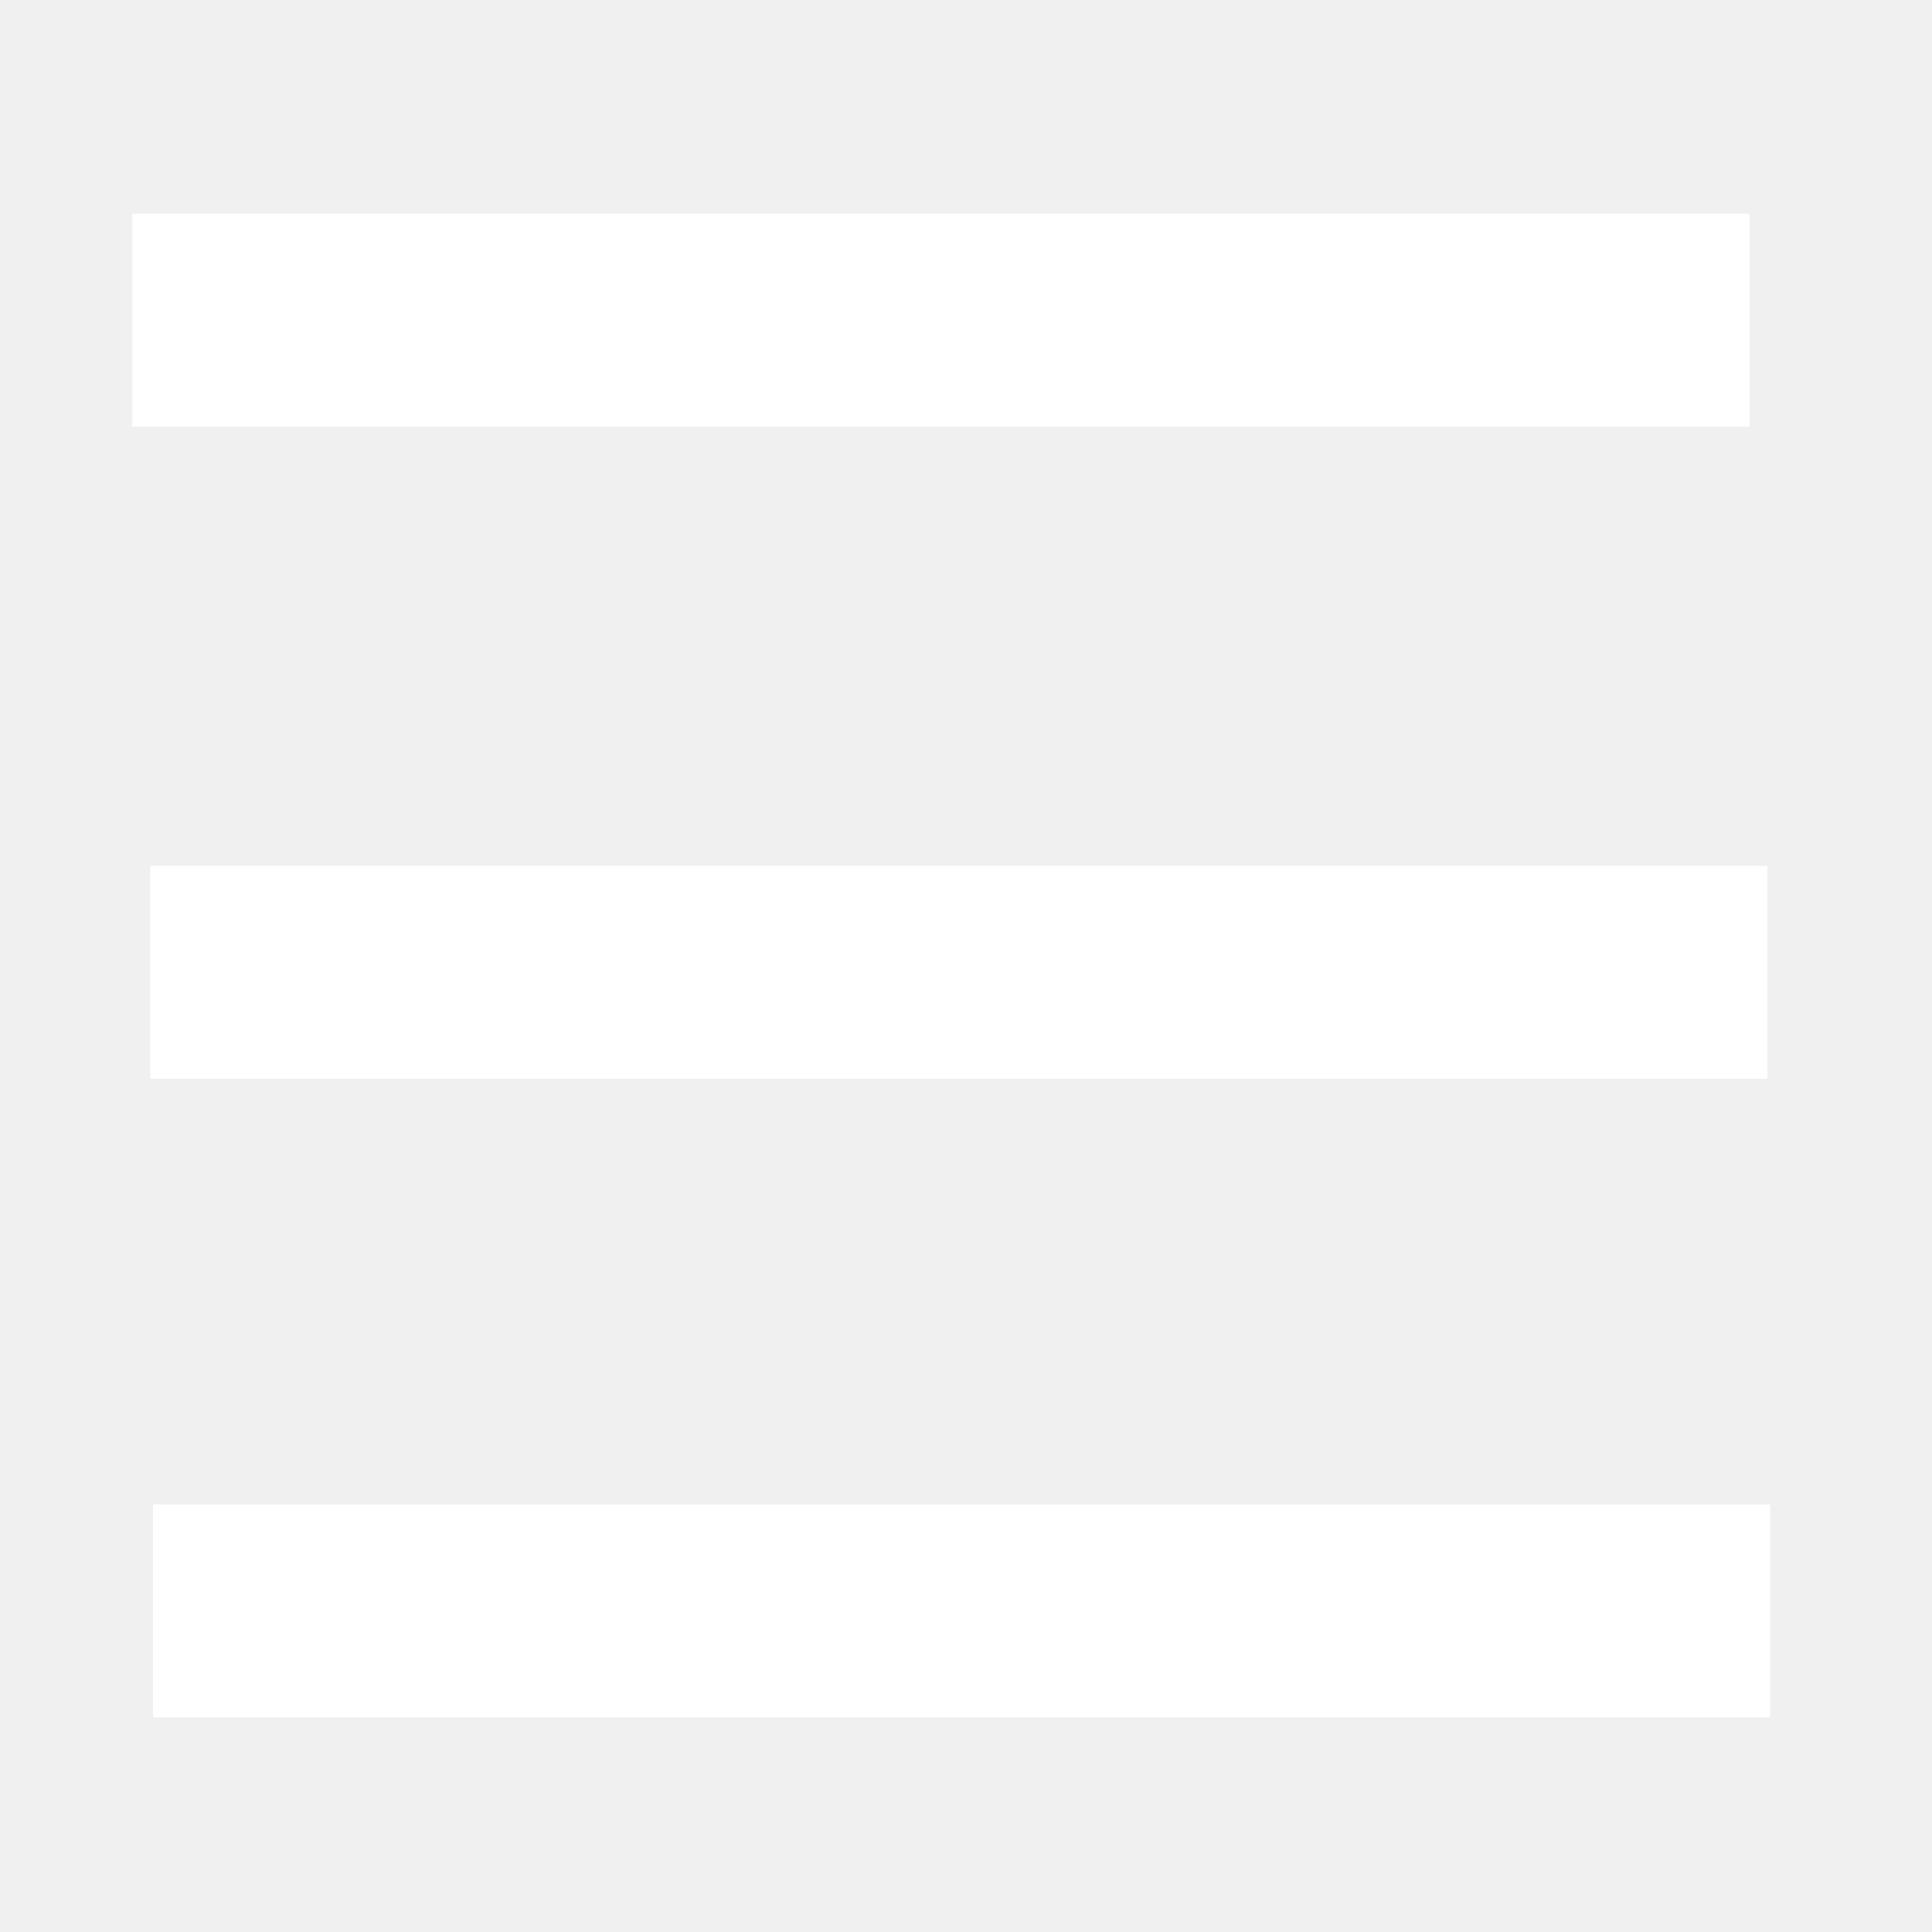
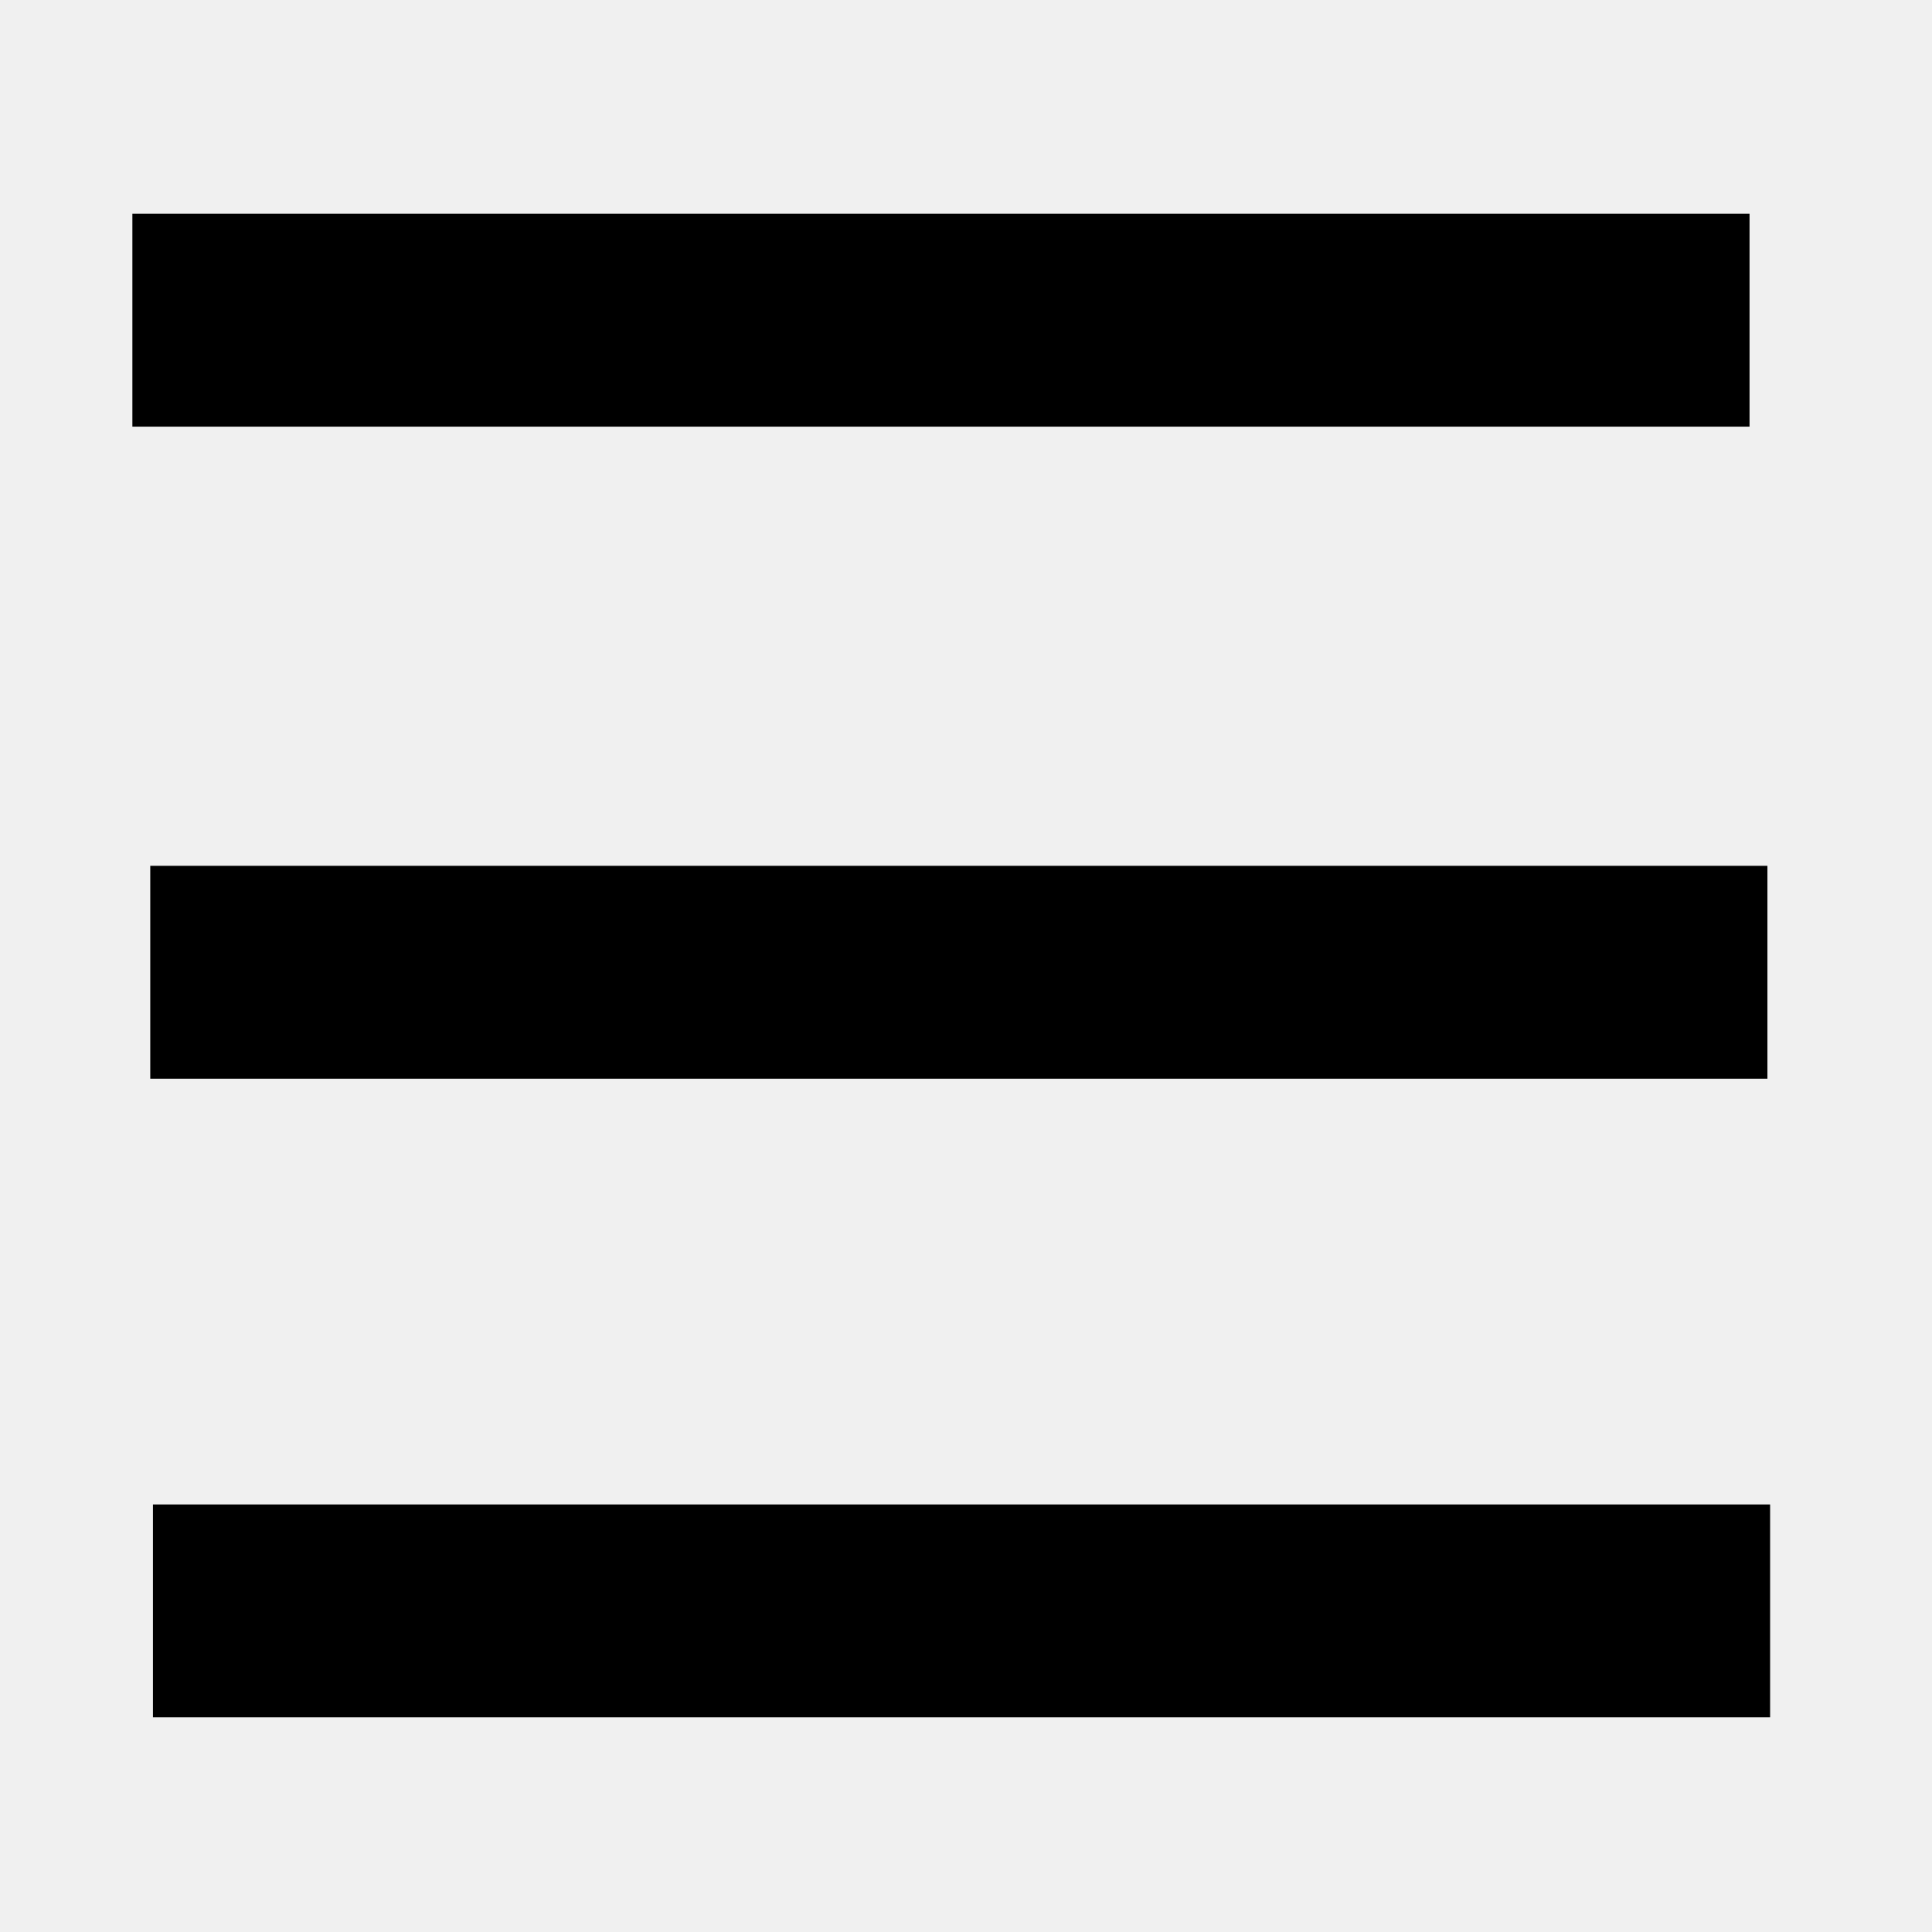
<svg xmlns="http://www.w3.org/2000/svg" version="1.1" id="Layer_1" x="0px" y="0px" viewBox="0 0 216 216" style="enable-background:new 0 0 216 216;" xml:space="preserve">
-   <style type="text/css">
- 	.st0{fill:#FFFFFF;}
- </style>
-   <rect x="14.8" y="23.9" class="st0" width="180.8" height="23.8" />
-   <rect x="16.8" y="96.8" class="st0" width="180.8" height="23.8" />
-   <rect x="17.1" y="168.2" class="st0" width="180.8" height="23.8" />
+   <rect x="14.8" y="23.9" width="180.8" height="23.8" />
+   <rect x="16.8" y="96.8" width="180.8" height="23.8" />
+   <rect x="17.1" y="168.2" width="180.8" height="23.8" />
</svg>
